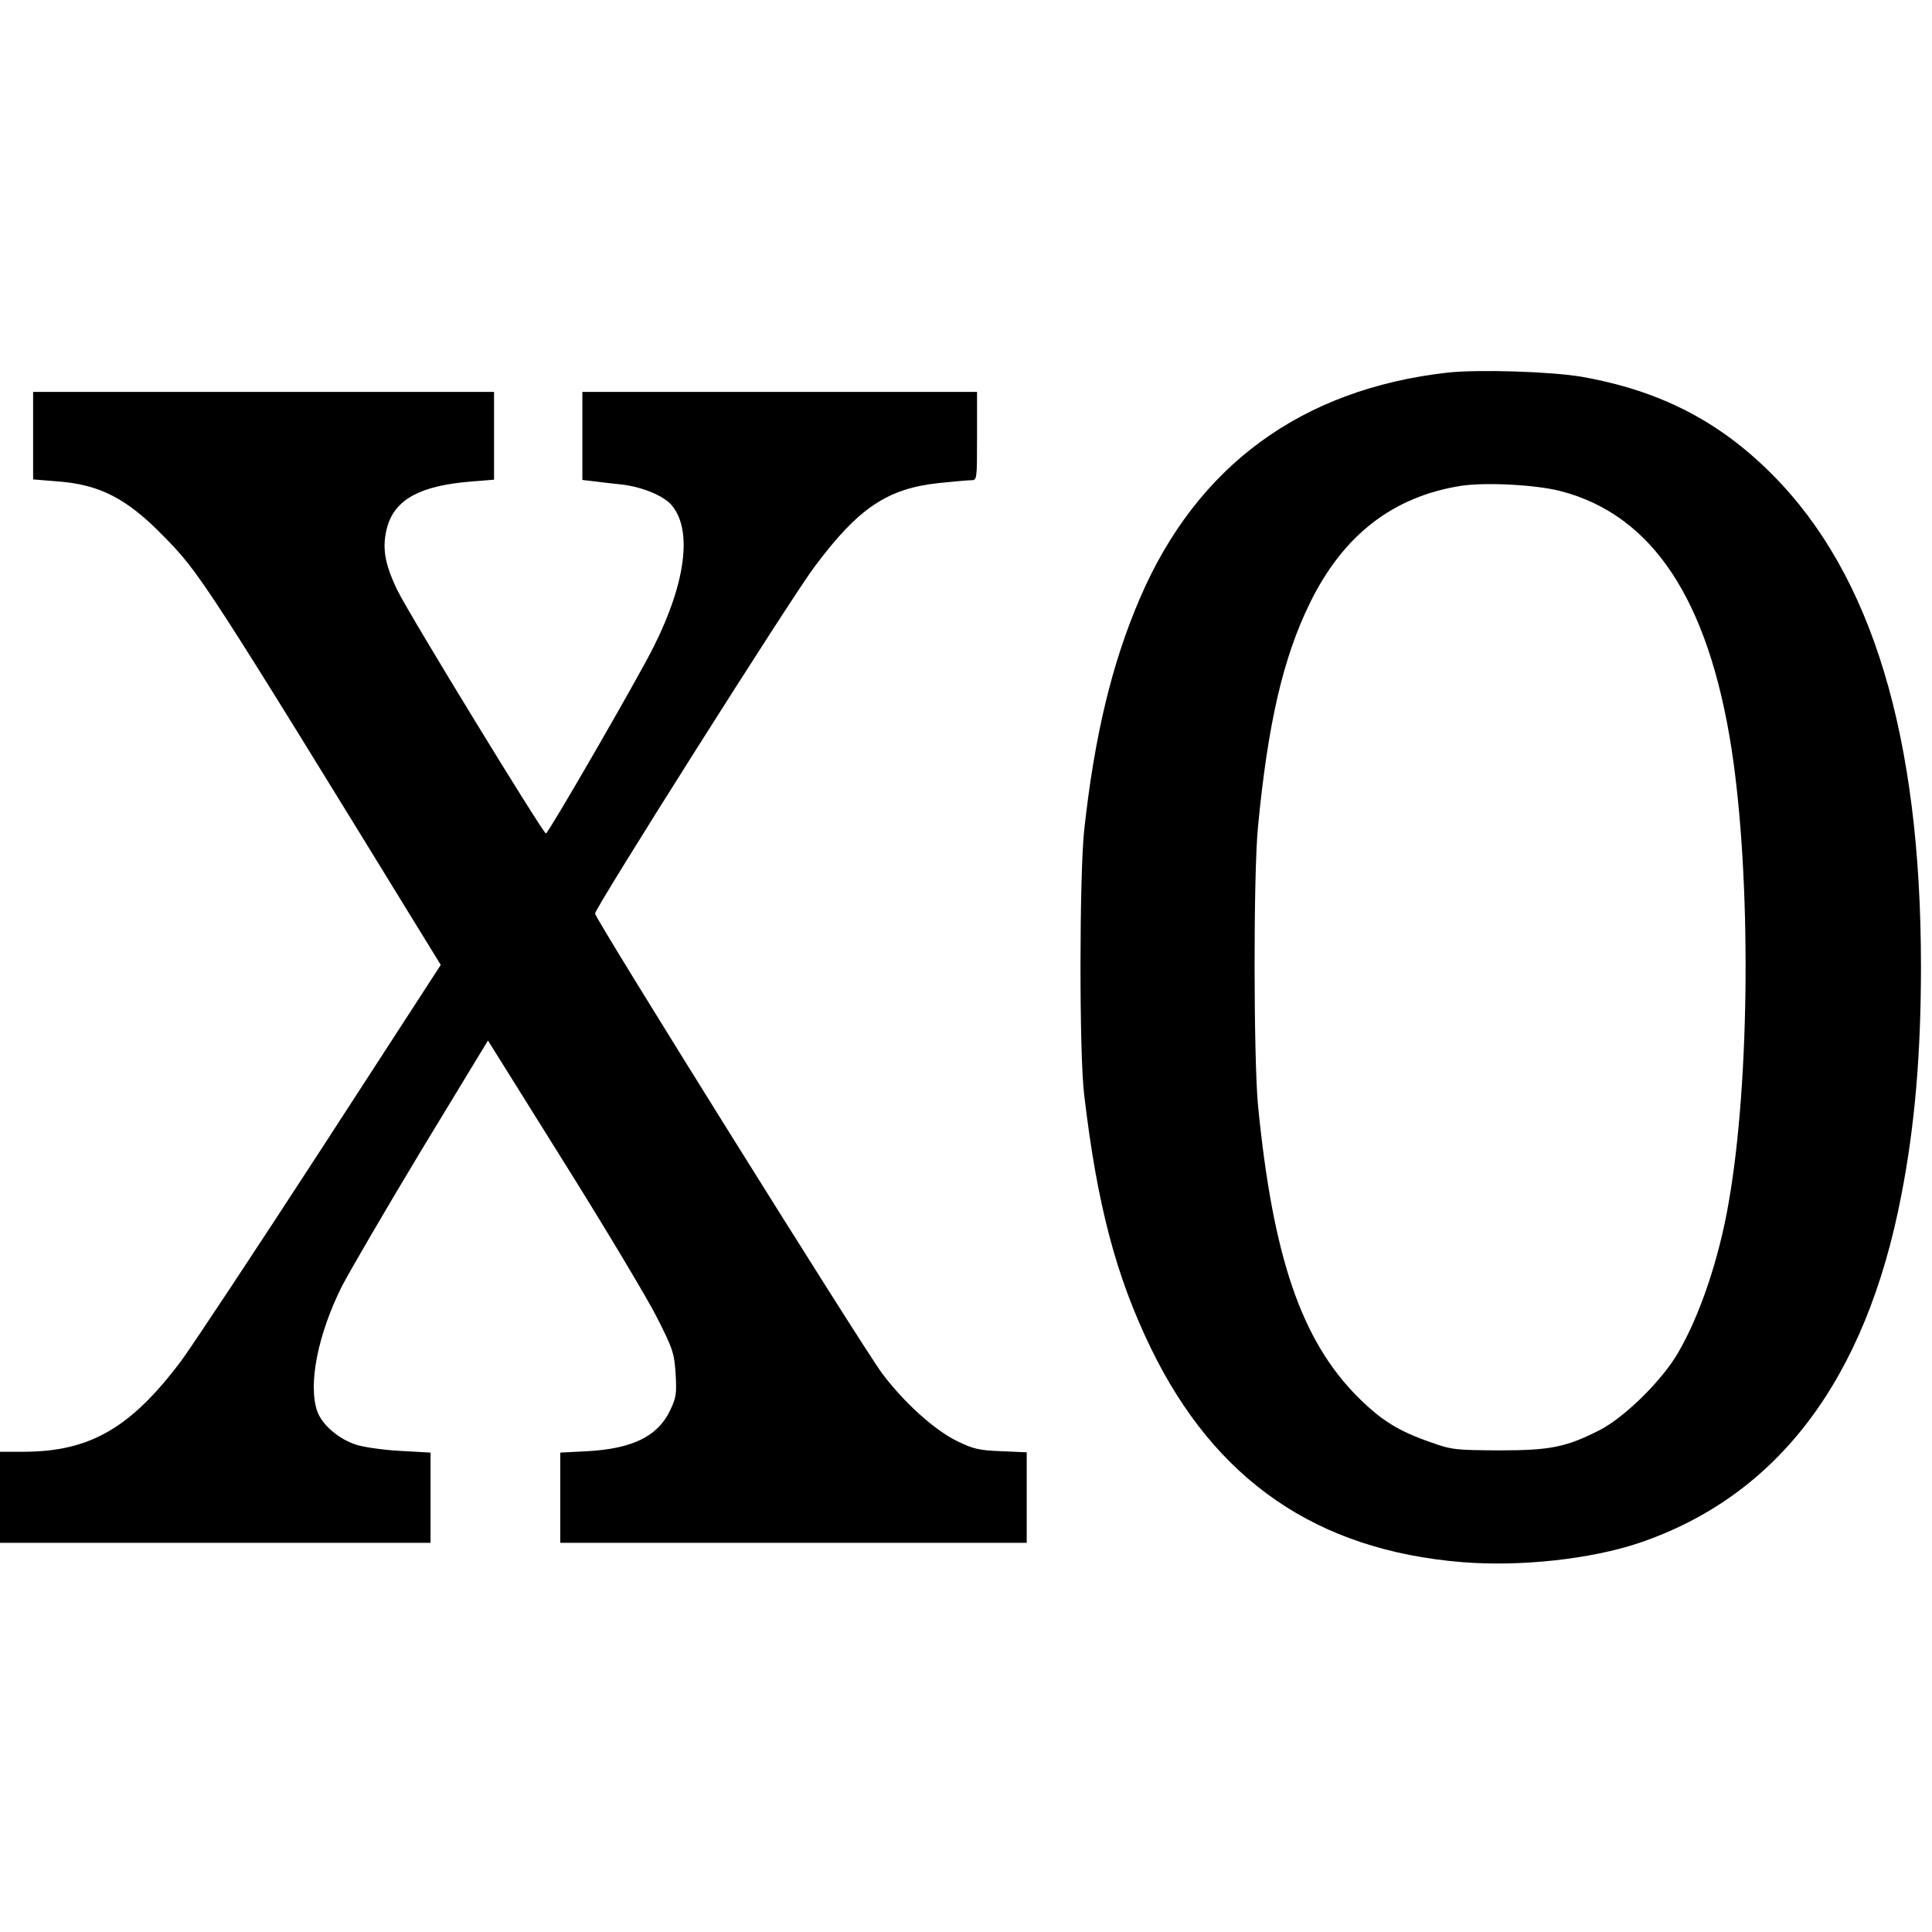
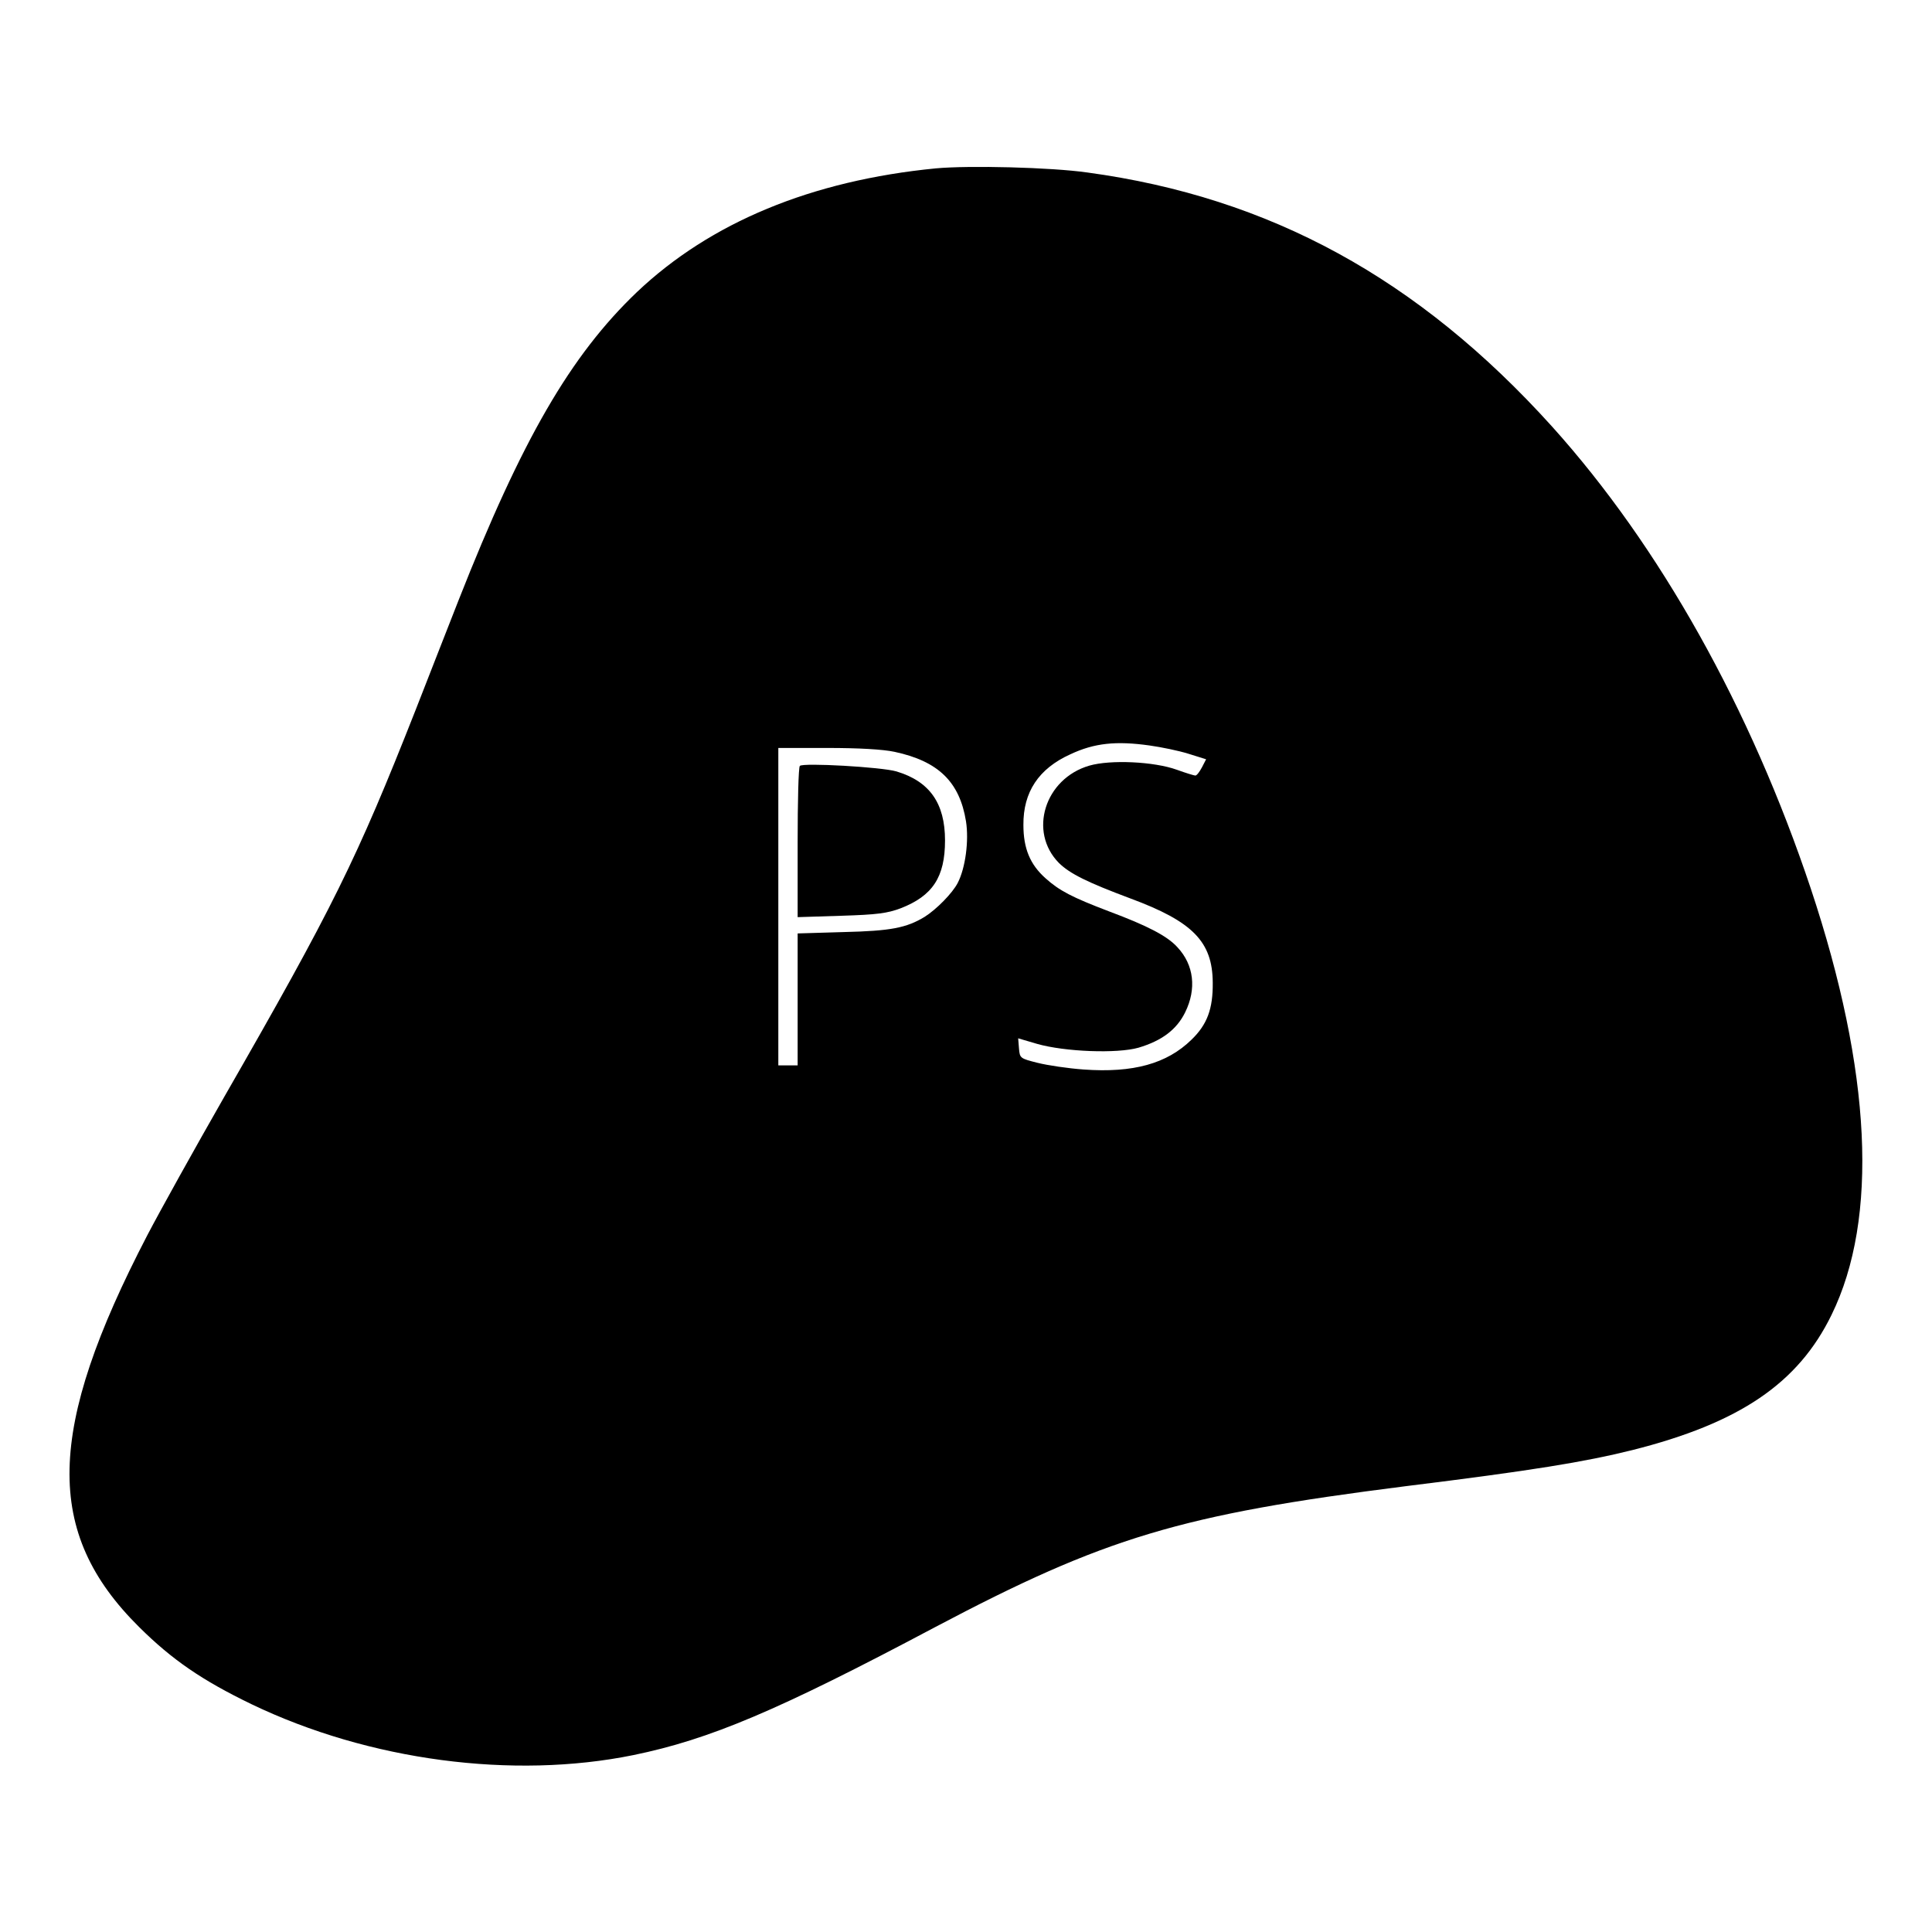
<svg xmlns="http://www.w3.org/2000/svg" version="1.0" width="700pt" height="700pt" viewBox="0 0 700 700" preserveAspectRatio="xMidYMid meet">
  <g transform="translate(0,700) scale(0.1,-0.1)" fill="#000000" stroke="none">
-     <path d="M5245 5650 c-530 -60 -909 -338 -1115 -818 -102 -237 -165 -501 -202 -842 -17 -166 -18 -804 0 -955 47 -400 115 -658 242 -920 233 -479 601 -732 1128 -775 212 -17 467 11 642 70 503 171 821 594 949 1260 49 252 71 513 71 829 0 832 -177 1419 -539 1782 -193 194 -408 304 -691 354 -113 19 -373 27 -485 15z m408 -429 c334 -86 537 -393 621 -936 71 -465 67 -1196 -10 -1638 -35 -207 -106 -416 -185 -550 -59 -101 -194 -233 -284 -279 -122 -62 -179 -73 -365 -73 -155 1 -170 2 -245 29 -117 40 -181 80 -266 165 -204 205 -307 506 -361 1056 -16 172 -17 838 0 1010 36 375 91 612 188 810 121 247 301 386 549 425 89 13 268 4 358 -19z" />
-     <path d="M120 5421 l0 -158 86 -7 c154 -11 252 -61 384 -196 134 -136 146 -154 970 -1496 l37 -60 -434 -669 c-239 -368 -467 -712 -506 -765 -183 -244 -331 -329 -569 -330 l-88 0 0 -165 0 -165 780 0 780 0 0 164 0 163 -107 6 c-60 3 -132 13 -161 22 -64 20 -126 73 -143 123 -33 98 3 278 90 452 27 52 156 274 288 493 l241 397 273 -437 c151 -241 303 -495 338 -564 60 -118 64 -132 69 -208 4 -72 2 -86 -22 -135 -45 -91 -136 -135 -298 -144 l-98 -5 0 -163 0 -164 845 0 845 0 0 164 0 164 -92 4 c-81 3 -102 8 -163 38 -82 41 -190 139 -269 244 -72 97 -1040 1647 -1040 1666 0 21 710 1143 794 1255 160 215 265 285 453 305 51 5 102 10 115 10 22 0 22 1 22 160 l0 160 -715 0 -715 0 0 -159 0 -160 43 -5 c23 -3 66 -8 95 -11 77 -8 157 -41 186 -76 75 -89 51 -280 -65 -511 -53 -108 -382 -677 -391 -678 -10 0 -496 794 -538 881 -48 99 -57 159 -36 233 29 97 119 146 299 161 l87 7 0 159 0 159 -835 0 -835 0 0 -159z" />
+     <path d="M3391 6390 c-451 -44 -817 -196 -1083 -448 -241 -230 -417 -534 -647 -1118 -38 -98 -109 -277 -155 -396 -214 -543 -300 -717 -694 -1403 -107 -187 -232 -412 -278 -500 -367 -706 -375 -1078 -30 -1420 120 -119 228 -193 408 -280 425 -204 946 -273 1383 -184 277 57 523 161 1092 463 617 326 890 408 1704 511 461 57 650 88 823 131 389 98 601 242 722 490 171 349 145 883 -75 1544 -218 653 -547 1241 -938 1675 -484 536 -1022 830 -1683 920 -134 19 -428 26 -549 15z m774 -2091 c43 -6 106 -19 141 -30 l64 -20 -15 -29 c-9 -17 -19 -30 -24 -30 -4 0 -34 9 -67 21 -83 30 -241 37 -317 15 -162 -47 -222 -240 -110 -353 40 -39 103 -70 258 -128 227 -84 298 -157 299 -305 1 -95 -20 -152 -77 -207 -89 -87 -211 -121 -391 -108 -56 4 -130 15 -166 24 -64 16 -65 17 -68 52 l-3 37 68 -20 c101 -29 291 -36 368 -14 84 25 138 65 169 128 42 85 32 172 -28 236 -37 41 -109 78 -248 130 -134 51 -180 75 -230 120 -56 50 -80 108 -80 193 -1 119 55 204 170 256 87 41 166 49 287 32z m-924 -23 c159 -34 236 -109 259 -252 11 -70 -2 -169 -30 -223 -19 -37 -77 -96 -120 -123 -66 -40 -123 -51 -292 -55 l-168 -5 0 -239 0 -239 -35 0 -35 0 0 575 0 575 178 0 c113 0 201 -5 243 -14z" />
+     <path d="M2898 4225 c-5 -5 -8 -130 -8 -278 l0 -270 158 5 c130 4 167 9 215 27 116 45 161 113 161 246 0 135 -56 214 -176 250 -54 16 -339 32 -350 20z" />
  </g>
</svg>
